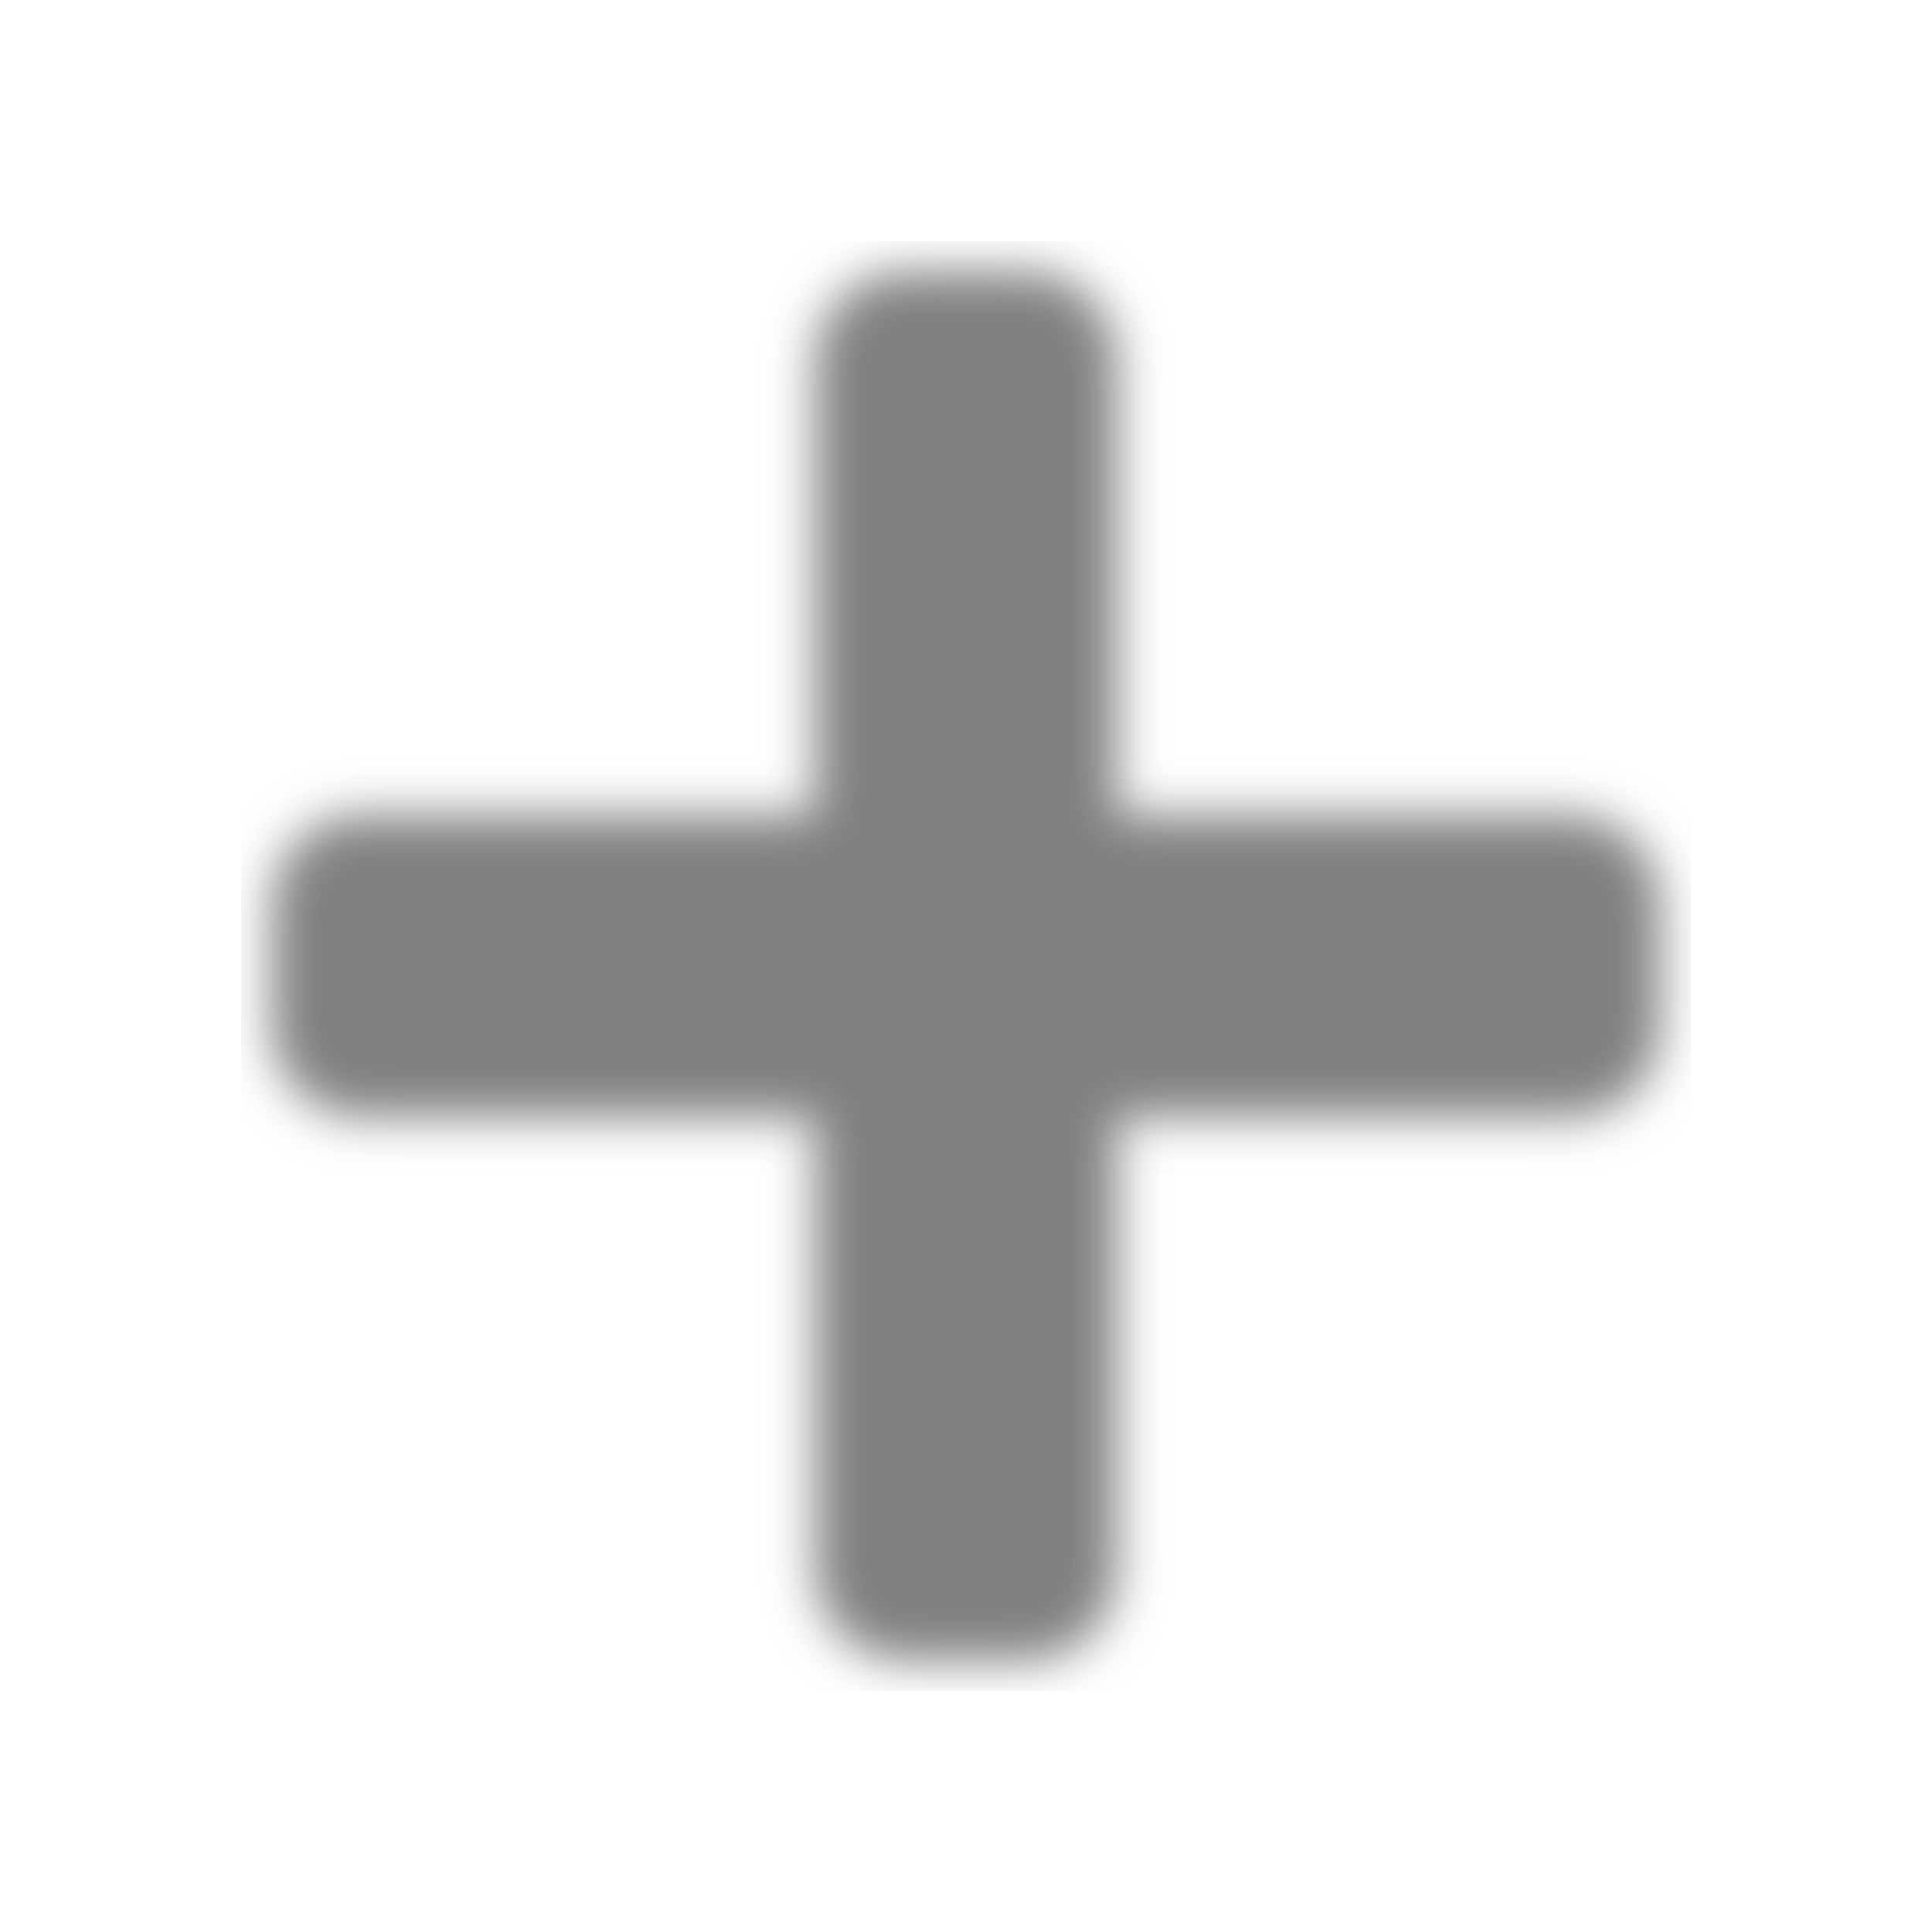
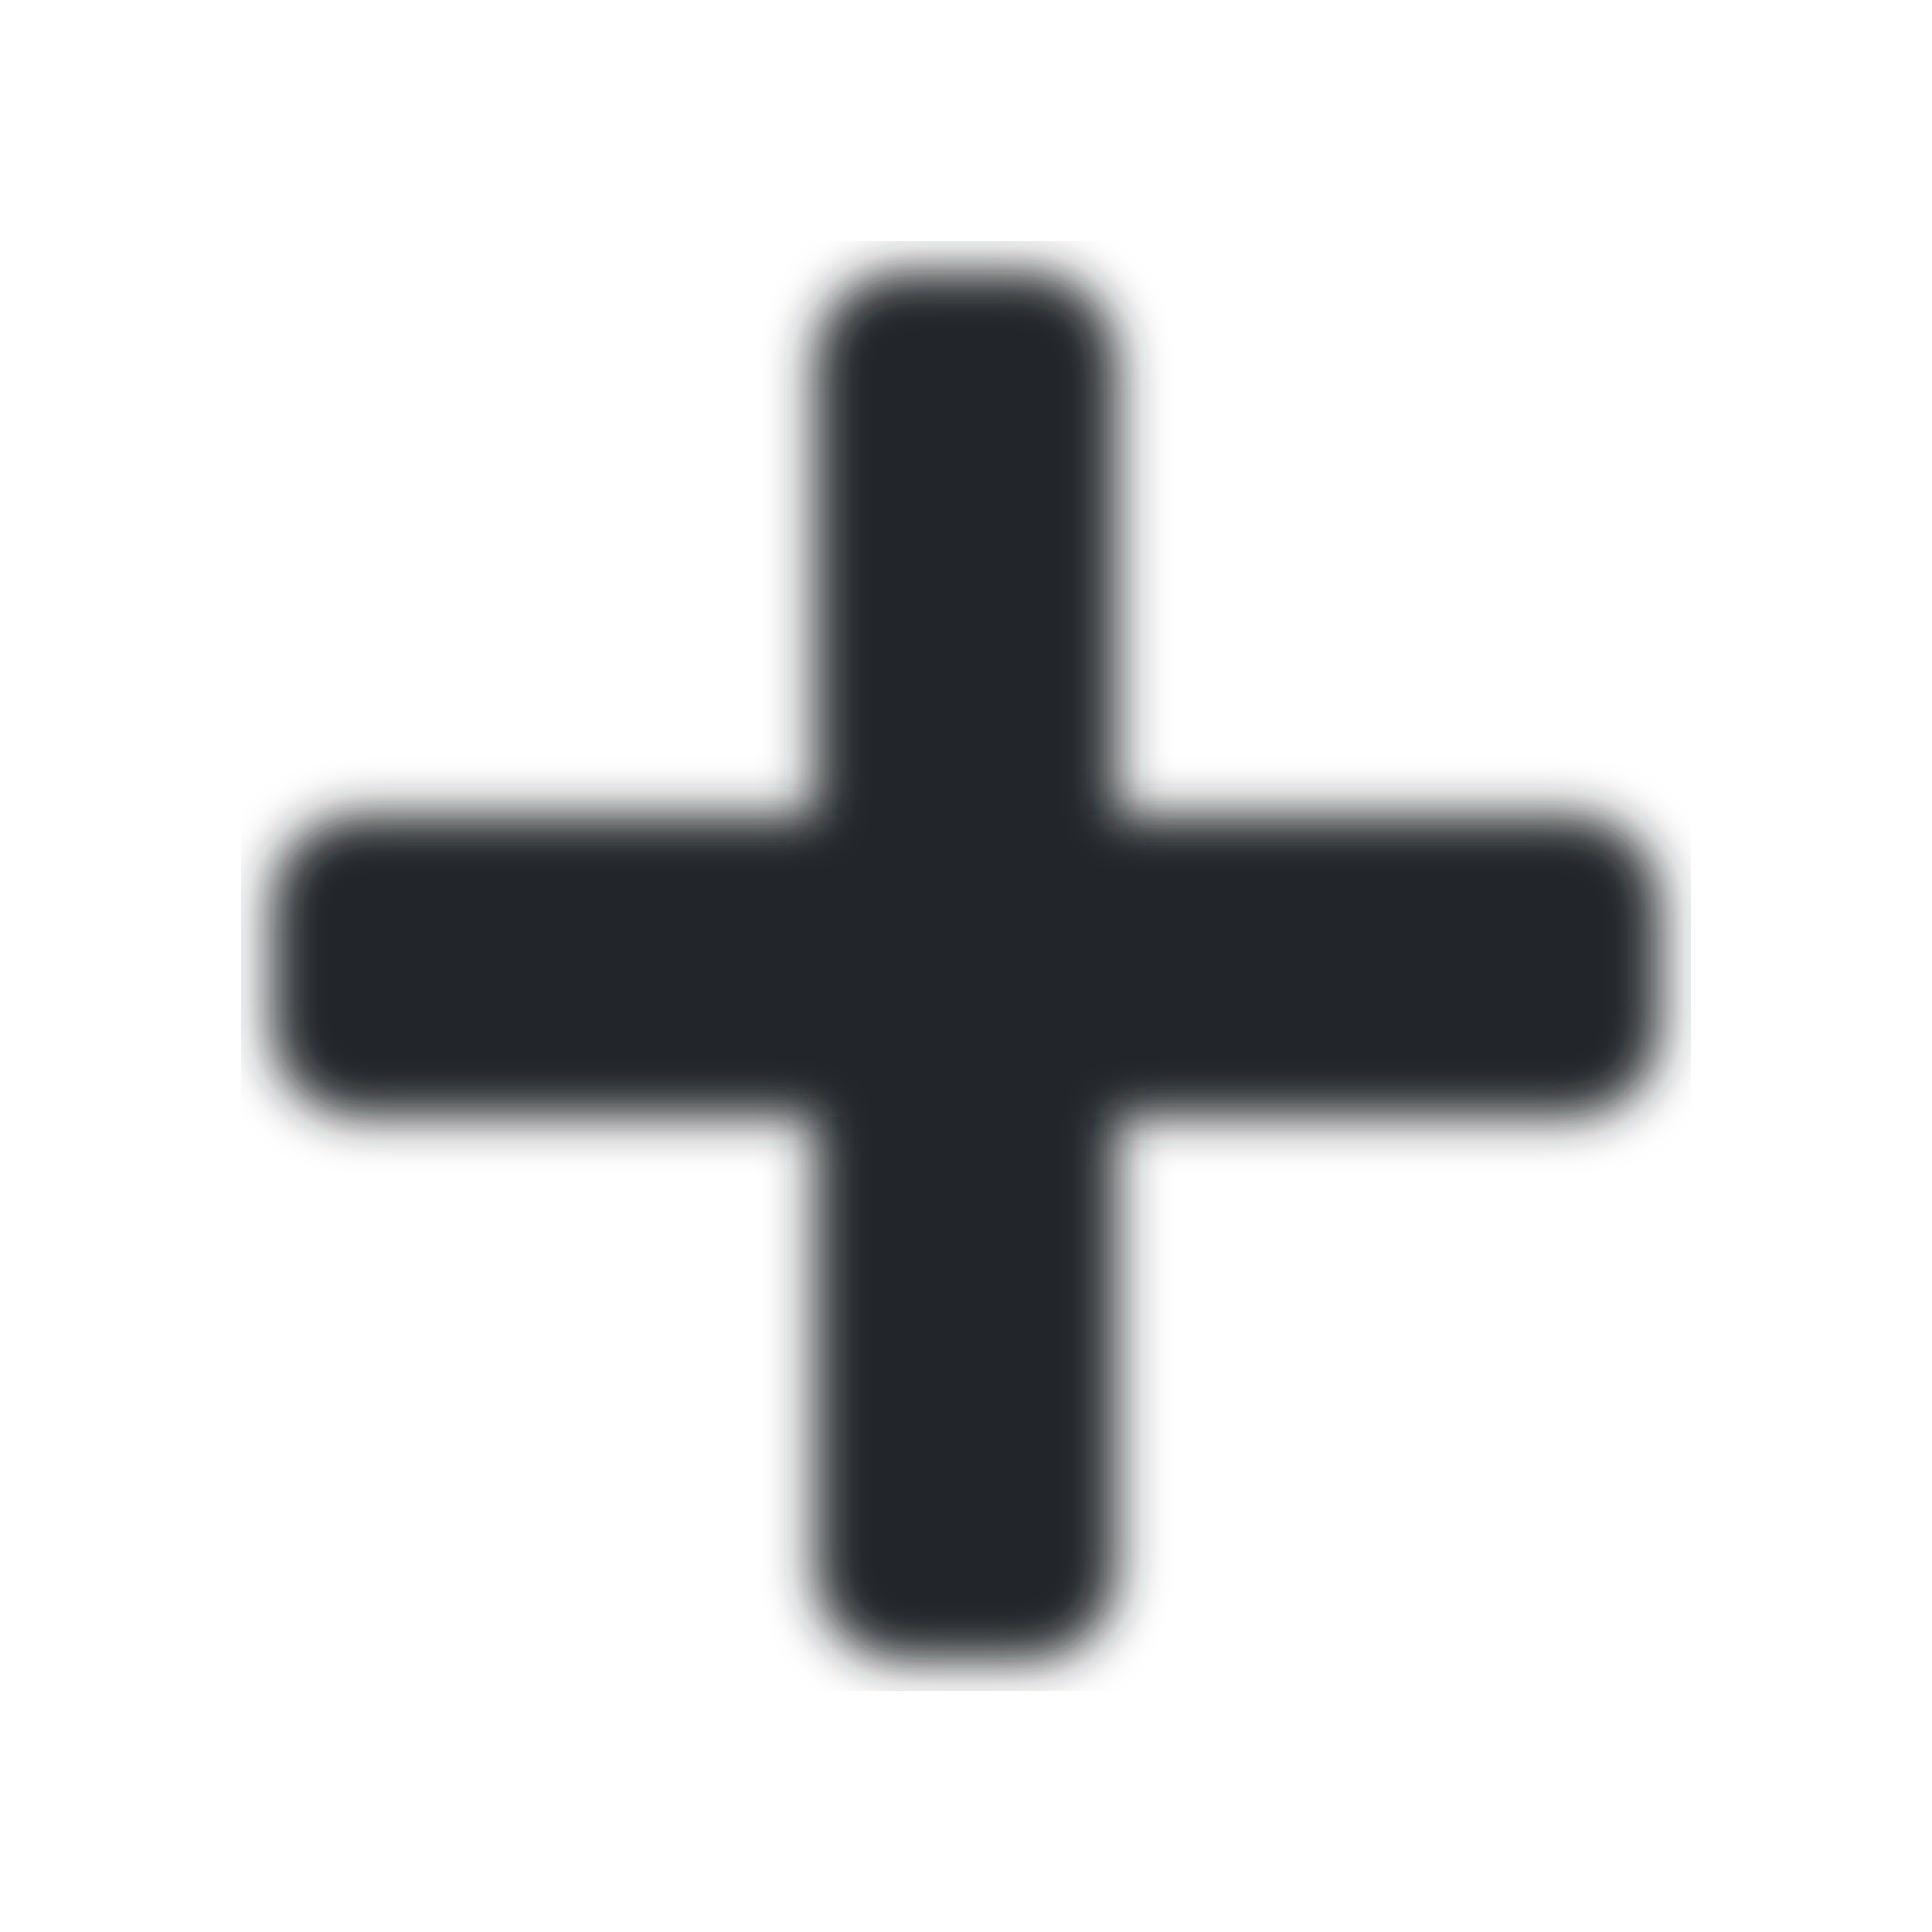
<svg xmlns="http://www.w3.org/2000/svg" width="16" height="16" id="svg3039" version="1.1">
  <defs id="defs3041">
    <linearGradient id="linearGradient6140">
-       <stop style="stop-color:#808080;stop-opacity:1;" offset="0" id="stop6142" />
+       <stop style="stop-color:#232629;stop-opacity:1;" offset="0" id="stop6142" />
      <stop style="stop-color:#606060;stop-opacity:1;" offset="1" id="stop6144" />
    </linearGradient>
    <filter id="filter5987" x="-0.12" width="1.24" y="-0.12" height="1.24">
      <feGaussianBlur stdDeviation="0.6" id="feGaussianBlur5989" />
    </filter>
    <filter id="filter5018">
      <feGaussianBlur stdDeviation="0.2" id="feGaussianBlur5020" />
    </filter>
  </defs>
  <g id="layer1">
    <text xml:space="preserve" style="font-size:16px;font-style:normal;font-variant:normal;font-weight:normal;font-stretch:normal;text-align:center;line-height:25%;letter-spacing:0px;word-spacing:0px;writing-mode:lr-tb;text-anchor:middle;fill:#000000;fill-opacity:1;stroke:none;font-family:Latin Modern Math;-inkscape-font-specification:Latin Modern Math" x="8.976" y="11.98" id="text3091">
      <tspan id="tspan3093" x="8.976" y="11.98" />
    </text>
    <text xml:space="preserve" style="font-size:16px;font-style:normal;font-variant:normal;font-weight:normal;font-stretch:normal;text-align:center;line-height:25%;letter-spacing:0px;word-spacing:0px;writing-mode:lr-tb;text-anchor:middle;fill:#000000;fill-opacity:1;stroke:none;font-family:Latin Modern Math;-inkscape-font-specification:Latin Modern Math" x="8.073" y="12.961" id="text3122">
      <tspan id="tspan3124" x="8.073" y="12.961" />
    </text>
    <text xml:space="preserve" style="font-size:16px;font-style:normal;font-variant:normal;font-weight:normal;font-stretch:normal;text-align:center;line-height:25%;letter-spacing:0px;word-spacing:0px;writing-mode:lr-tb;text-anchor:middle;fill:#000000;fill-opacity:1;stroke:none;font-family:Latin Modern Math;-inkscape-font-specification:Latin Modern Math" x="8.028" y="12.006" id="text3126">
      <tspan id="tspan3128" x="8.028" y="12.006" />
    </text>
    <text xml:space="preserve" style="font-size:16px;font-style:normal;font-variant:normal;font-weight:normal;font-stretch:normal;text-align:center;line-height:25%;letter-spacing:0px;word-spacing:0px;writing-mode:lr-tb;text-anchor:middle;fill:#000000;fill-opacity:1;stroke:none;font-family:Latin Modern Math;-inkscape-font-specification:Latin Modern Math" x="8.011" y="13.016" id="text3130">
      <tspan id="tspan3132" x="8.011" y="13.016" />
    </text>
    <text xml:space="preserve" style="font-size:16px;font-style:normal;font-variant:normal;font-weight:500;font-stretch:normal;text-align:center;line-height:25%;letter-spacing:0px;word-spacing:0px;writing-mode:lr-tb;text-anchor:middle;fill:#000000;fill-opacity:1;stroke:none;font-family:CMU Typewriter Text;-inkscape-font-specification:CMU Typewriter Text Medium" x="8.057" y="14.029" id="text2999">
      <tspan id="tspan3001" x="8.057" y="14.029" />
    </text>
    <text xml:space="preserve" style="font-size:16px;font-style:normal;font-variant:normal;font-weight:500;font-stretch:normal;text-align:center;line-height:25%;letter-spacing:0px;word-spacing:0px;writing-mode:lr-tb;text-anchor:middle;fill:#000000;fill-opacity:1;stroke:none;font-family:CMU Serif;-inkscape-font-specification:CMU Serif Medium" x="8" y="13.02" id="text3030">
      <tspan id="tspan3032" x="8" y="13.02" />
    </text>
    <text xml:space="preserve" style="font-size:16px;font-style:italic;font-variant:normal;font-weight:bold;font-stretch:normal;text-align:center;line-height:25%;letter-spacing:0px;word-spacing:0px;writing-mode:lr-tb;text-anchor:middle;fill:#000000;fill-opacity:1;stroke:none;font-family:CMU Classical Serif;-inkscape-font-specification:CMU Classical Serif Bold Italic" x="8.047" y="13.056" id="text3072">
      <tspan id="tspan3074" x="8.047" y="13.056" />
    </text>
    <text xml:space="preserve" style="font-size:16px;font-style:italic;font-variant:normal;font-weight:bold;font-stretch:normal;text-align:center;line-height:25%;letter-spacing:0px;word-spacing:0px;writing-mode:lr-tb;text-anchor:middle;fill:#000000;fill-opacity:1;stroke:none;font-family:CMU Classical Serif;-inkscape-font-specification:CMU Classical Serif Bold Italic" x="6.026" y="13.02" id="text3076">
      <tspan id="tspan3078" x="6.026" y="13.02" />
    </text>
-     <path style="fill:#808080;fill-opacity:1;stroke:#808080;stroke-width:1.5;stroke-linecap:butt;stroke-linejoin:round;stroke-miterlimit:4;stroke-opacity:1;stroke-dasharray:none;filter:url(#filter5018)" d="m 3,8.5 0,-1 4.5,0 0,-4.5 1,0 0,4.5 4.5,0 0,1 -4.5,0 0,4.5 -1,0 0,-4.5 z" id="path4456" />
+     <path style="fill:#232629;fill-opacity:1;stroke:#232629;stroke-width:1.5;stroke-linecap:butt;stroke-linejoin:round;stroke-miterlimit:4;stroke-opacity:1;stroke-dasharray:none;filter:url(#filter5018)" d="m 3,8.5 0,-1 4.5,0 0,-4.5 1,0 0,4.5 4.5,0 0,1 -4.5,0 0,4.5 -1,0 0,-4.5 z" id="path4456" />
  </g>
</svg>
